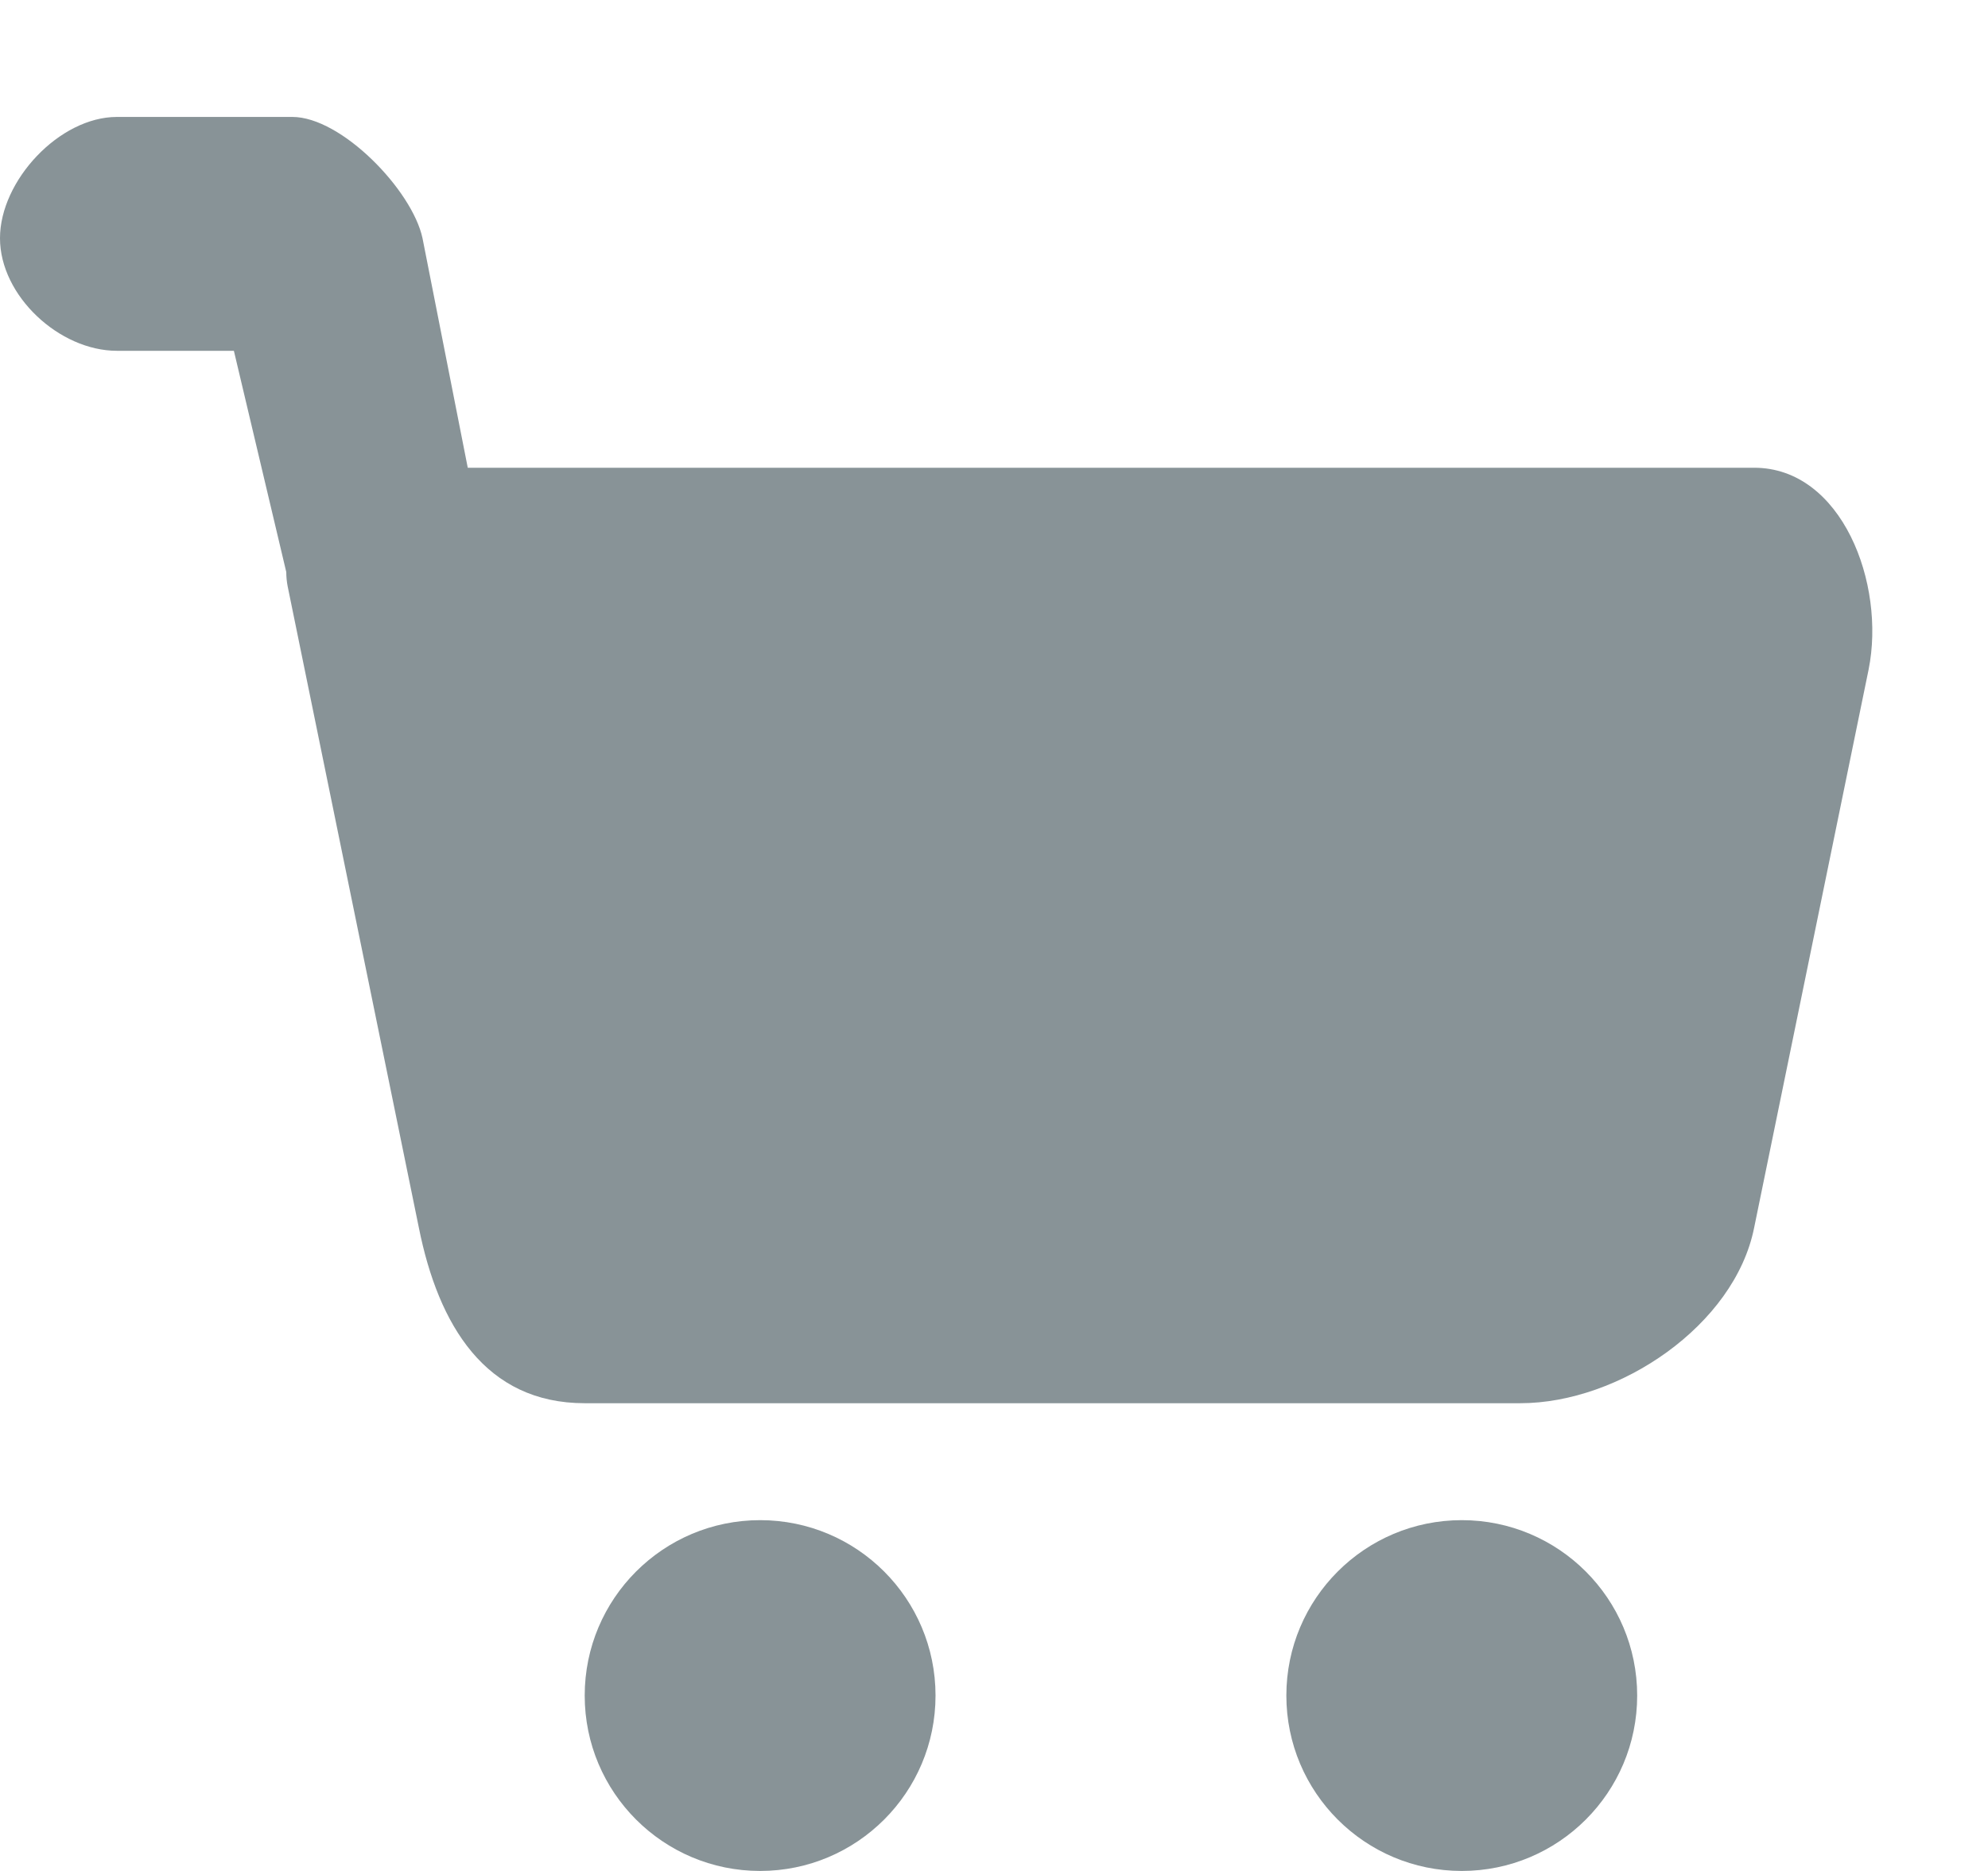
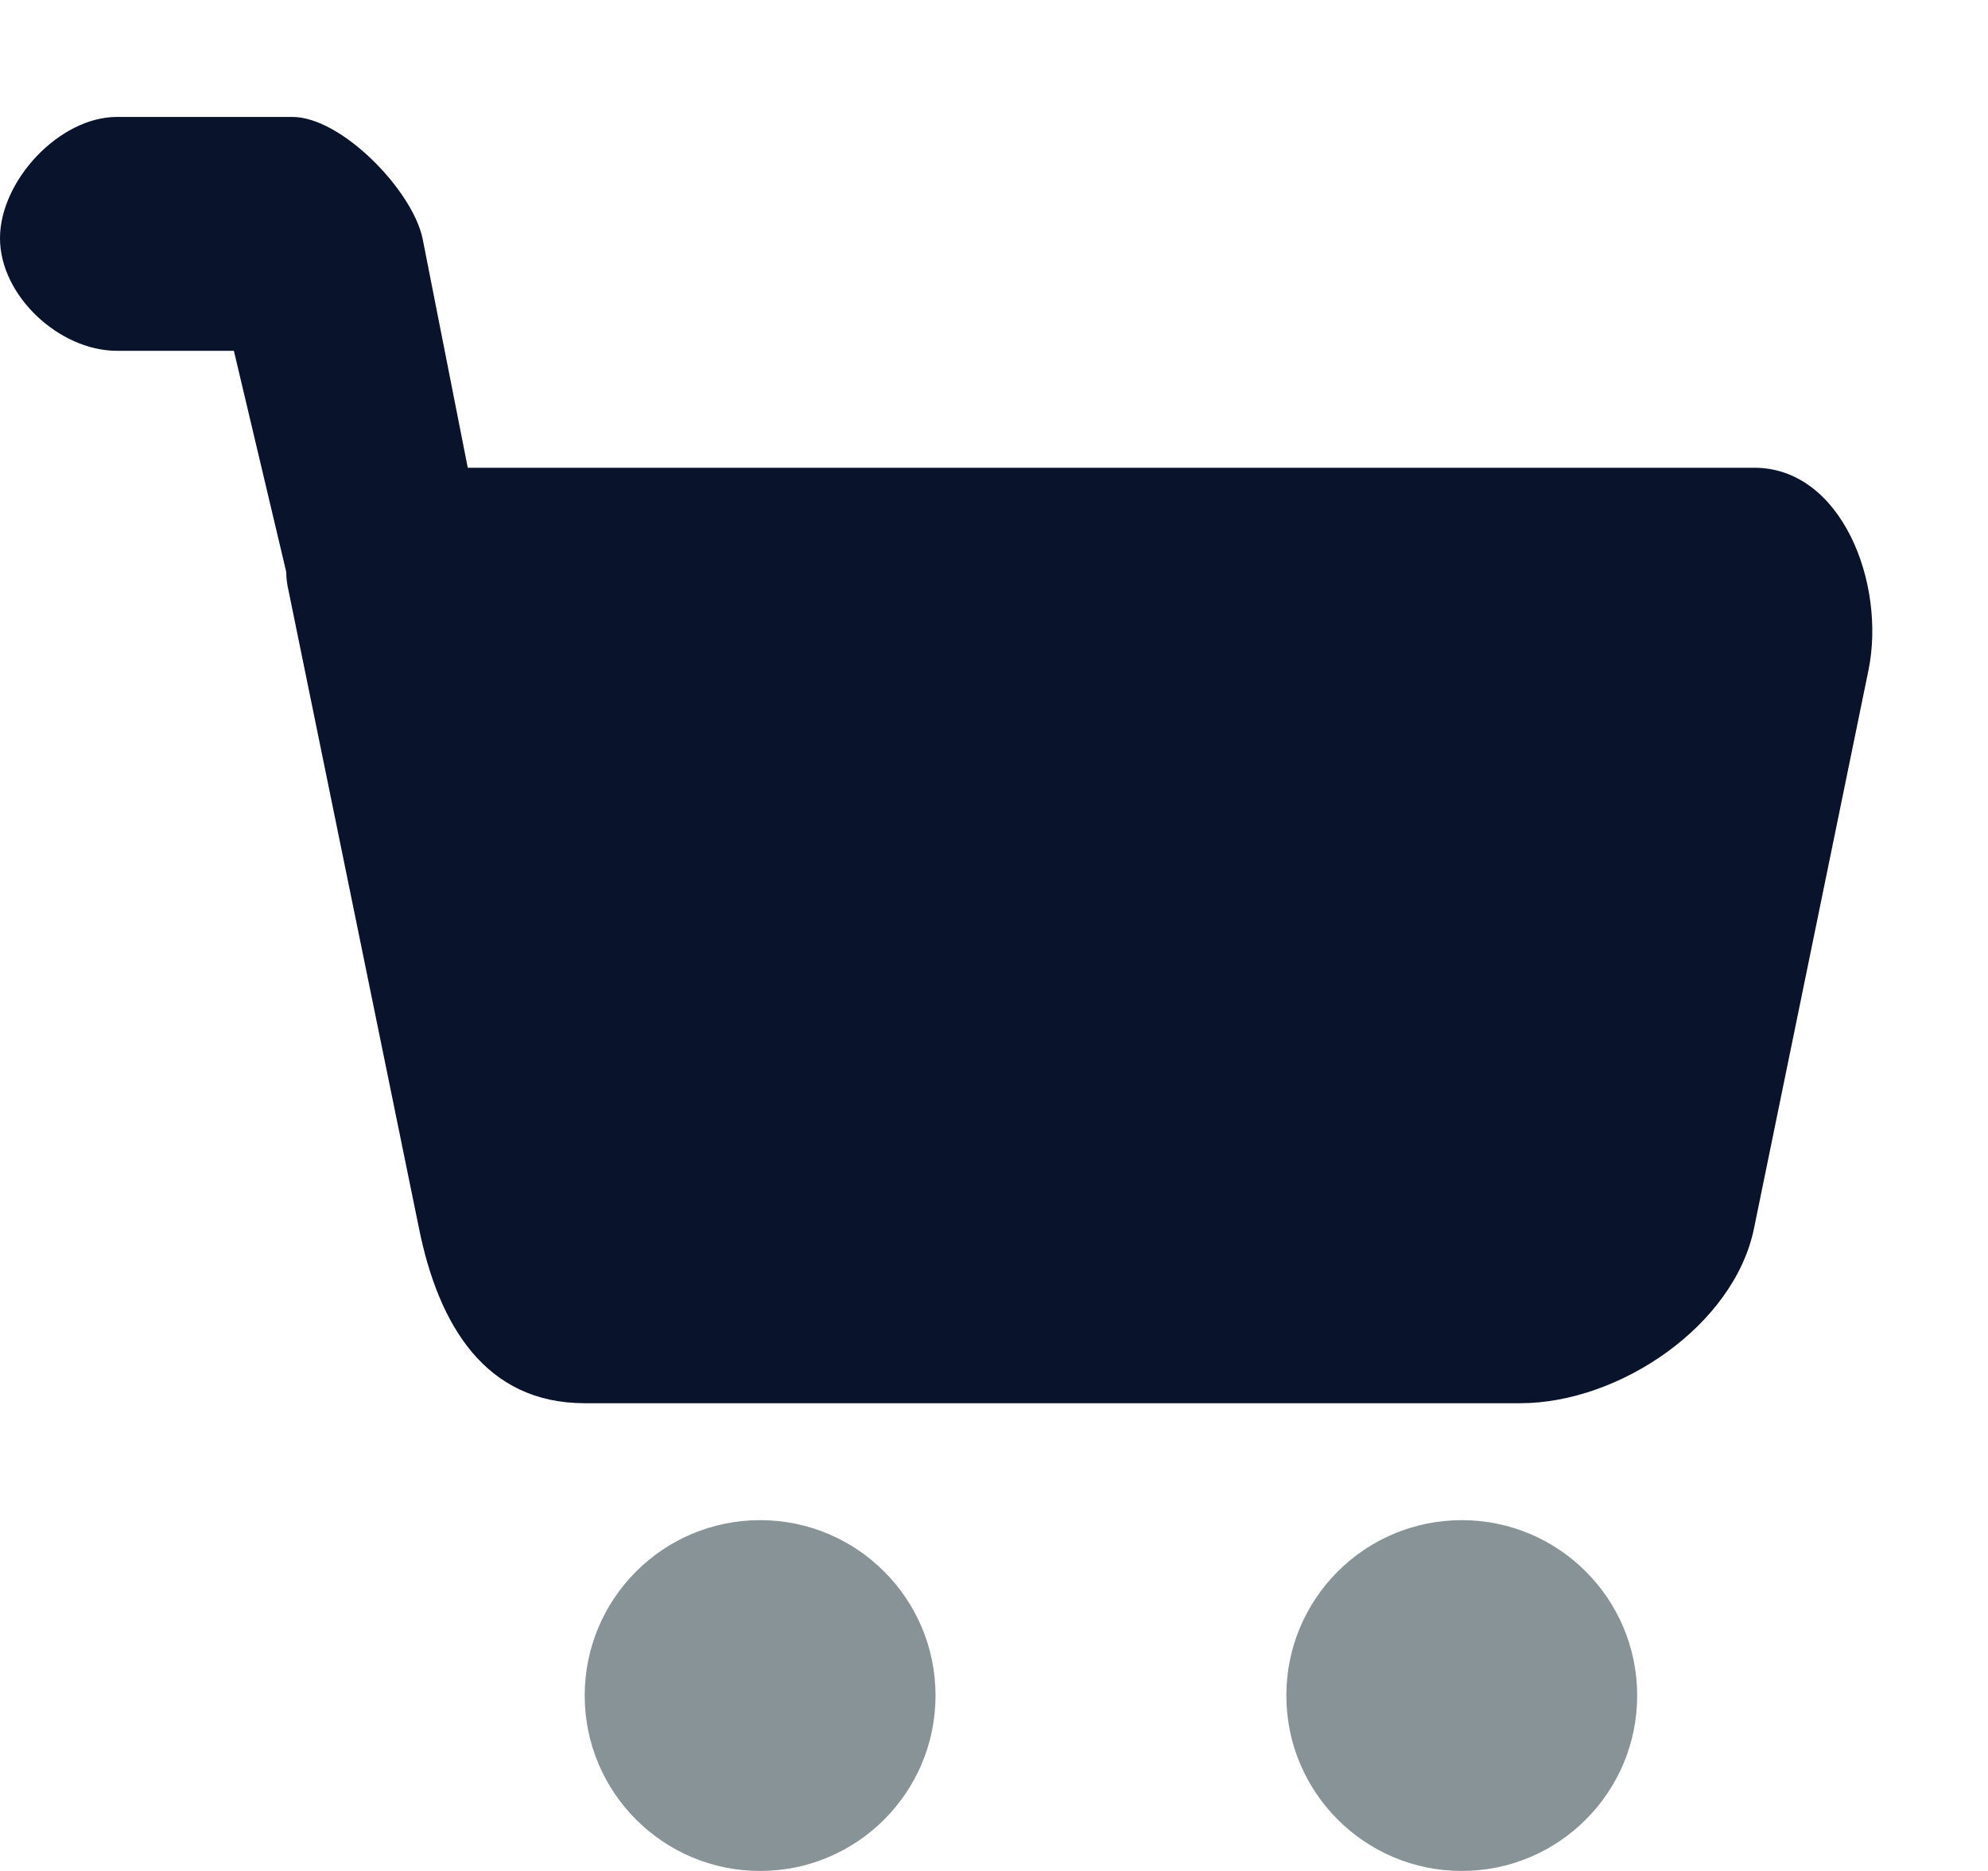
<svg xmlns="http://www.w3.org/2000/svg" viewBox="0 0 17 16" fill="none">
  <circle cx="12.5" cy="14.5" r="1.5" fill="rgb(136, 147, 151)" />
  <circle cx="6.5" cy="14.5" r="1.5" fill="rgb(136, 147, 151)" />
-   <path fill-rule="evenodd" clip-rule="evenodd" d="M1 1C0.508 1 -6.10352e-05 1.545 -6.10352e-05 2.037C-6.10352e-05 2.53 0.508 3 1 3H2L2.448 4.892C2.448 4.932 2.452 4.974 2.46 5.015L3.582 10.5C3.749 11.333 4.151 12 5 12H13C13.849 12 14.833 11.333 15 10.5L15.979 5.726C16.127 4.991 15.75 4 15 4L4 4L3.613 2.037C3.525 1.626 2.92 1 2.5 1H1Z" fill="rgb(136, 147, 151)" />
+   <path fill-rule="evenodd" clip-rule="evenodd" d="M1 1C0.508 1 -6.10352e-05 1.545 -6.10352e-05 2.037C-6.10352e-05 2.53 0.508 3 1 3H2L2.448 4.892C2.448 4.932 2.452 4.974 2.46 5.015L3.582 10.5C3.749 11.333 4.151 12 5 12H13C13.849 12 14.833 11.333 15 10.5L15.979 5.726C16.127 4.991 15.75 4 15 4L4 4L3.613 2.037C3.525 1.626 2.92 1 2.5 1H1Z" fill="rgb(9, 19, 44)" />
</svg>
